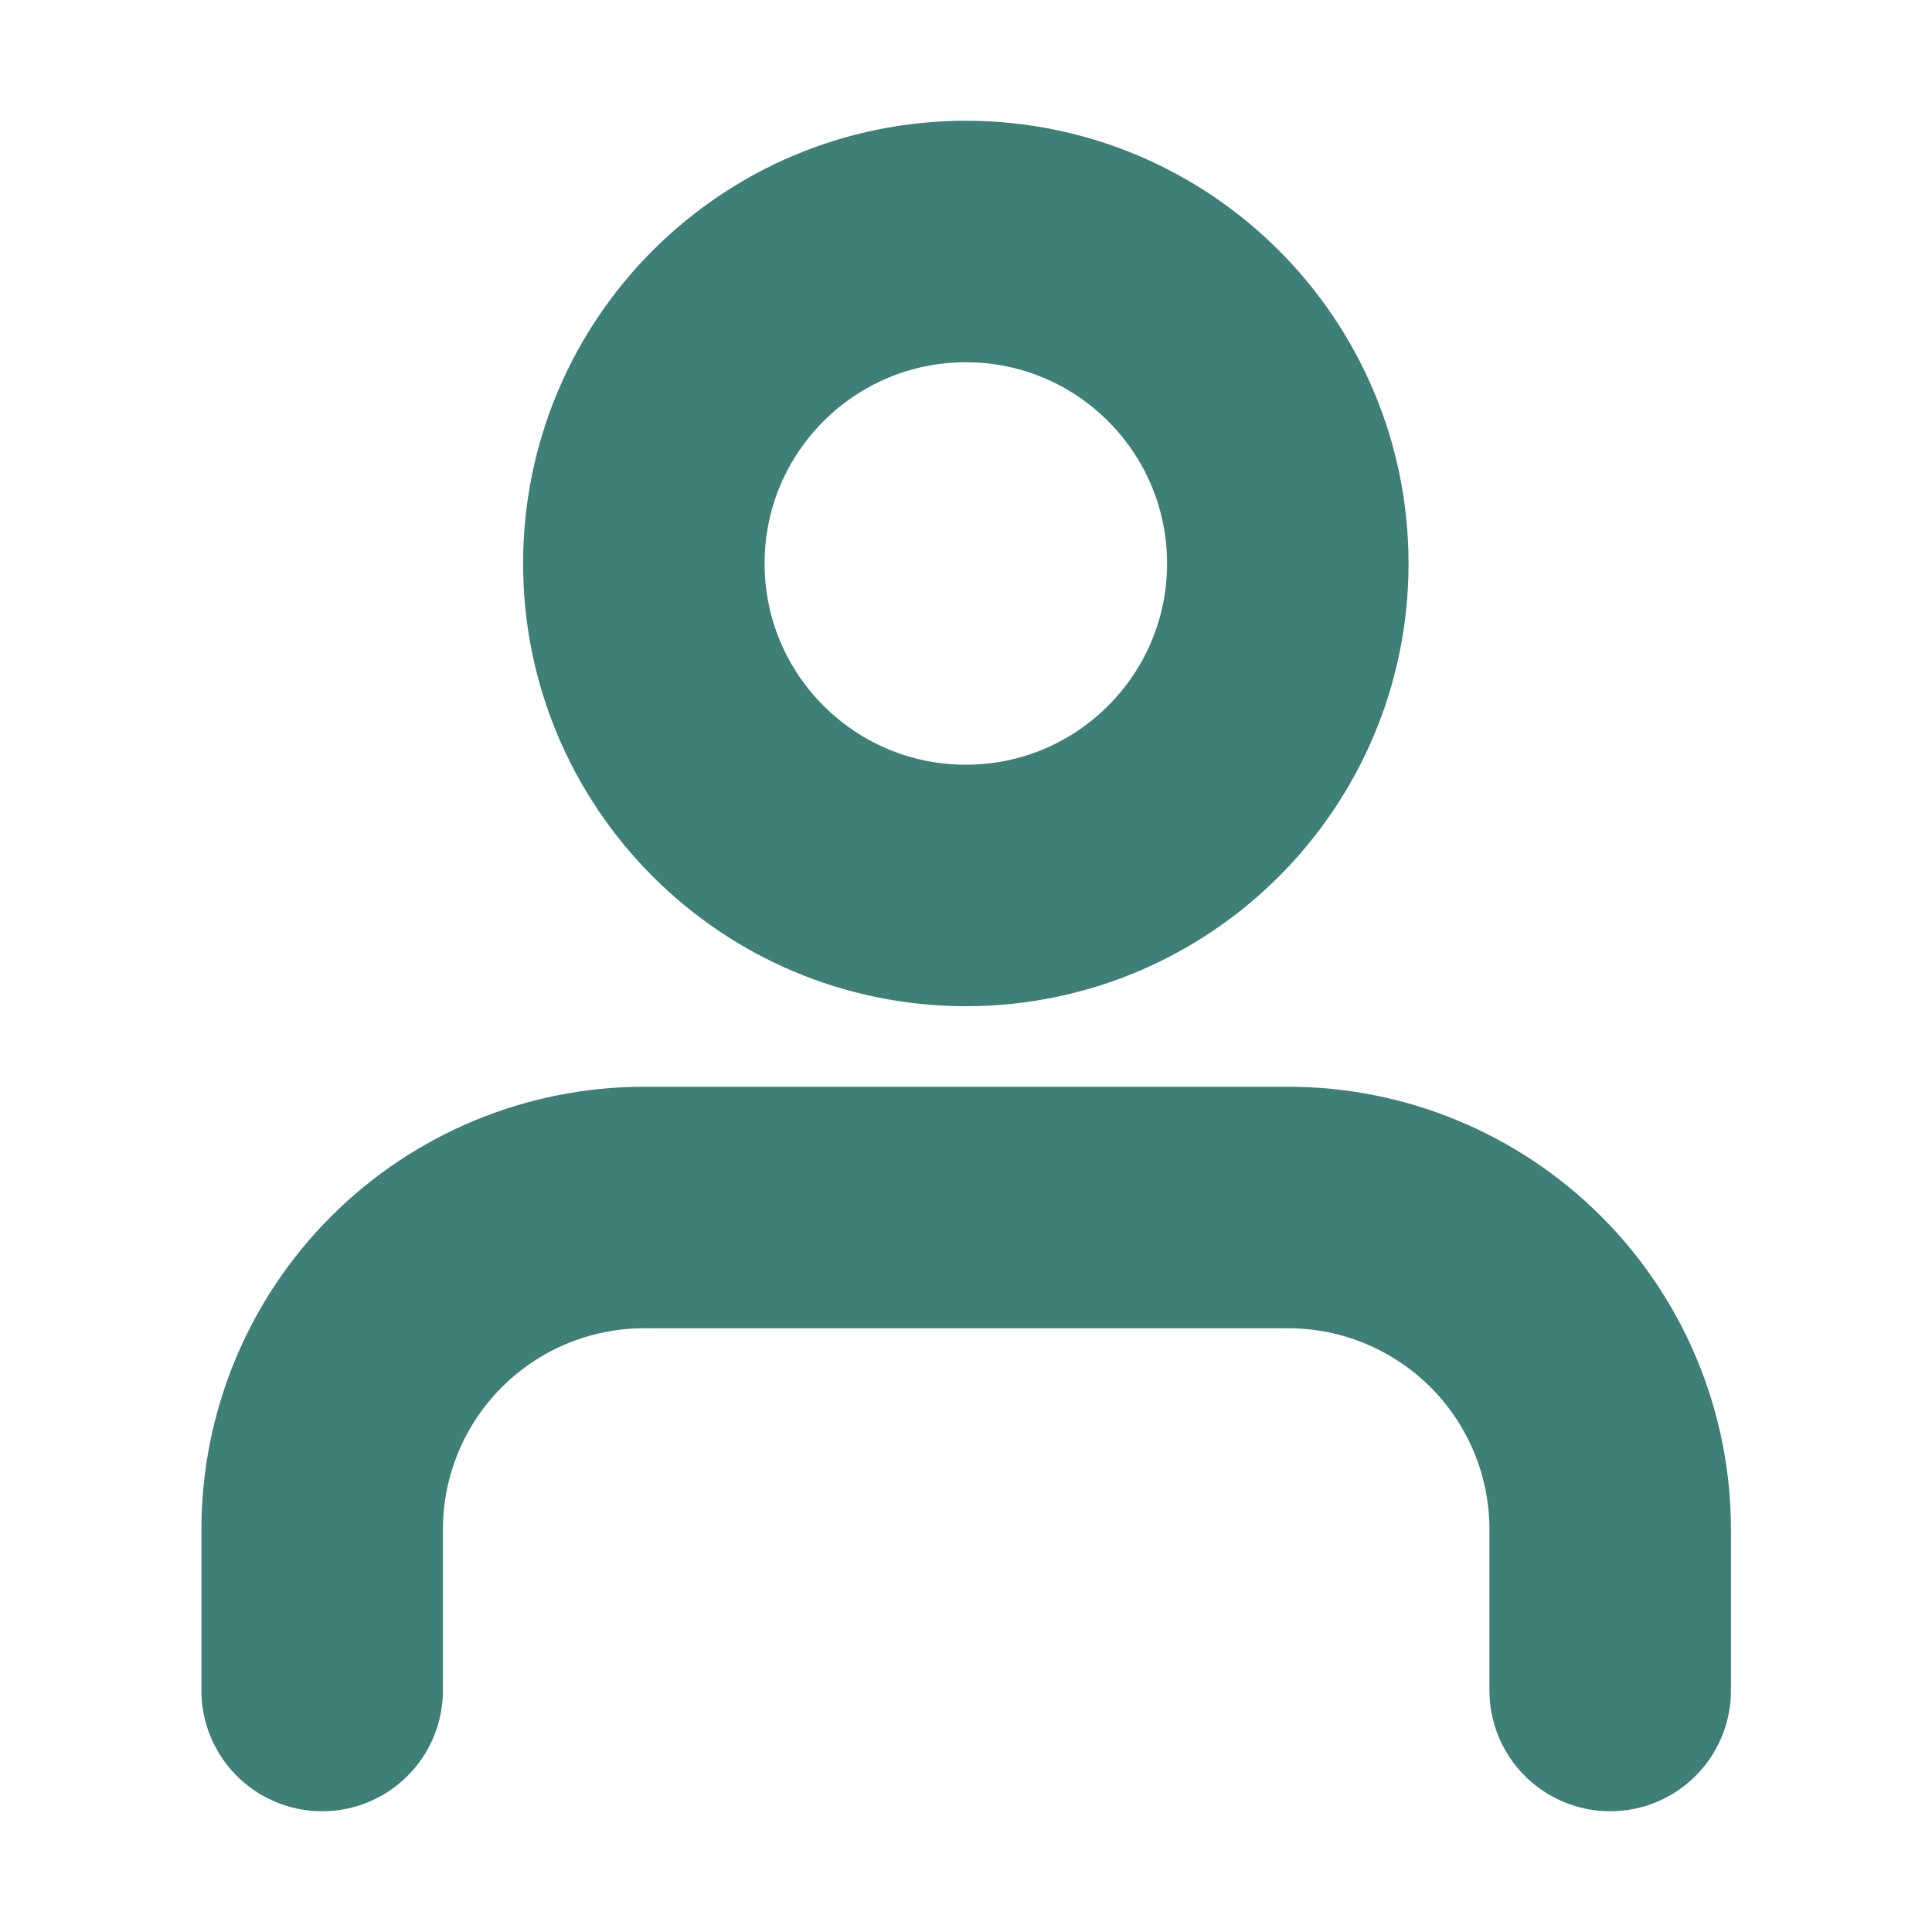
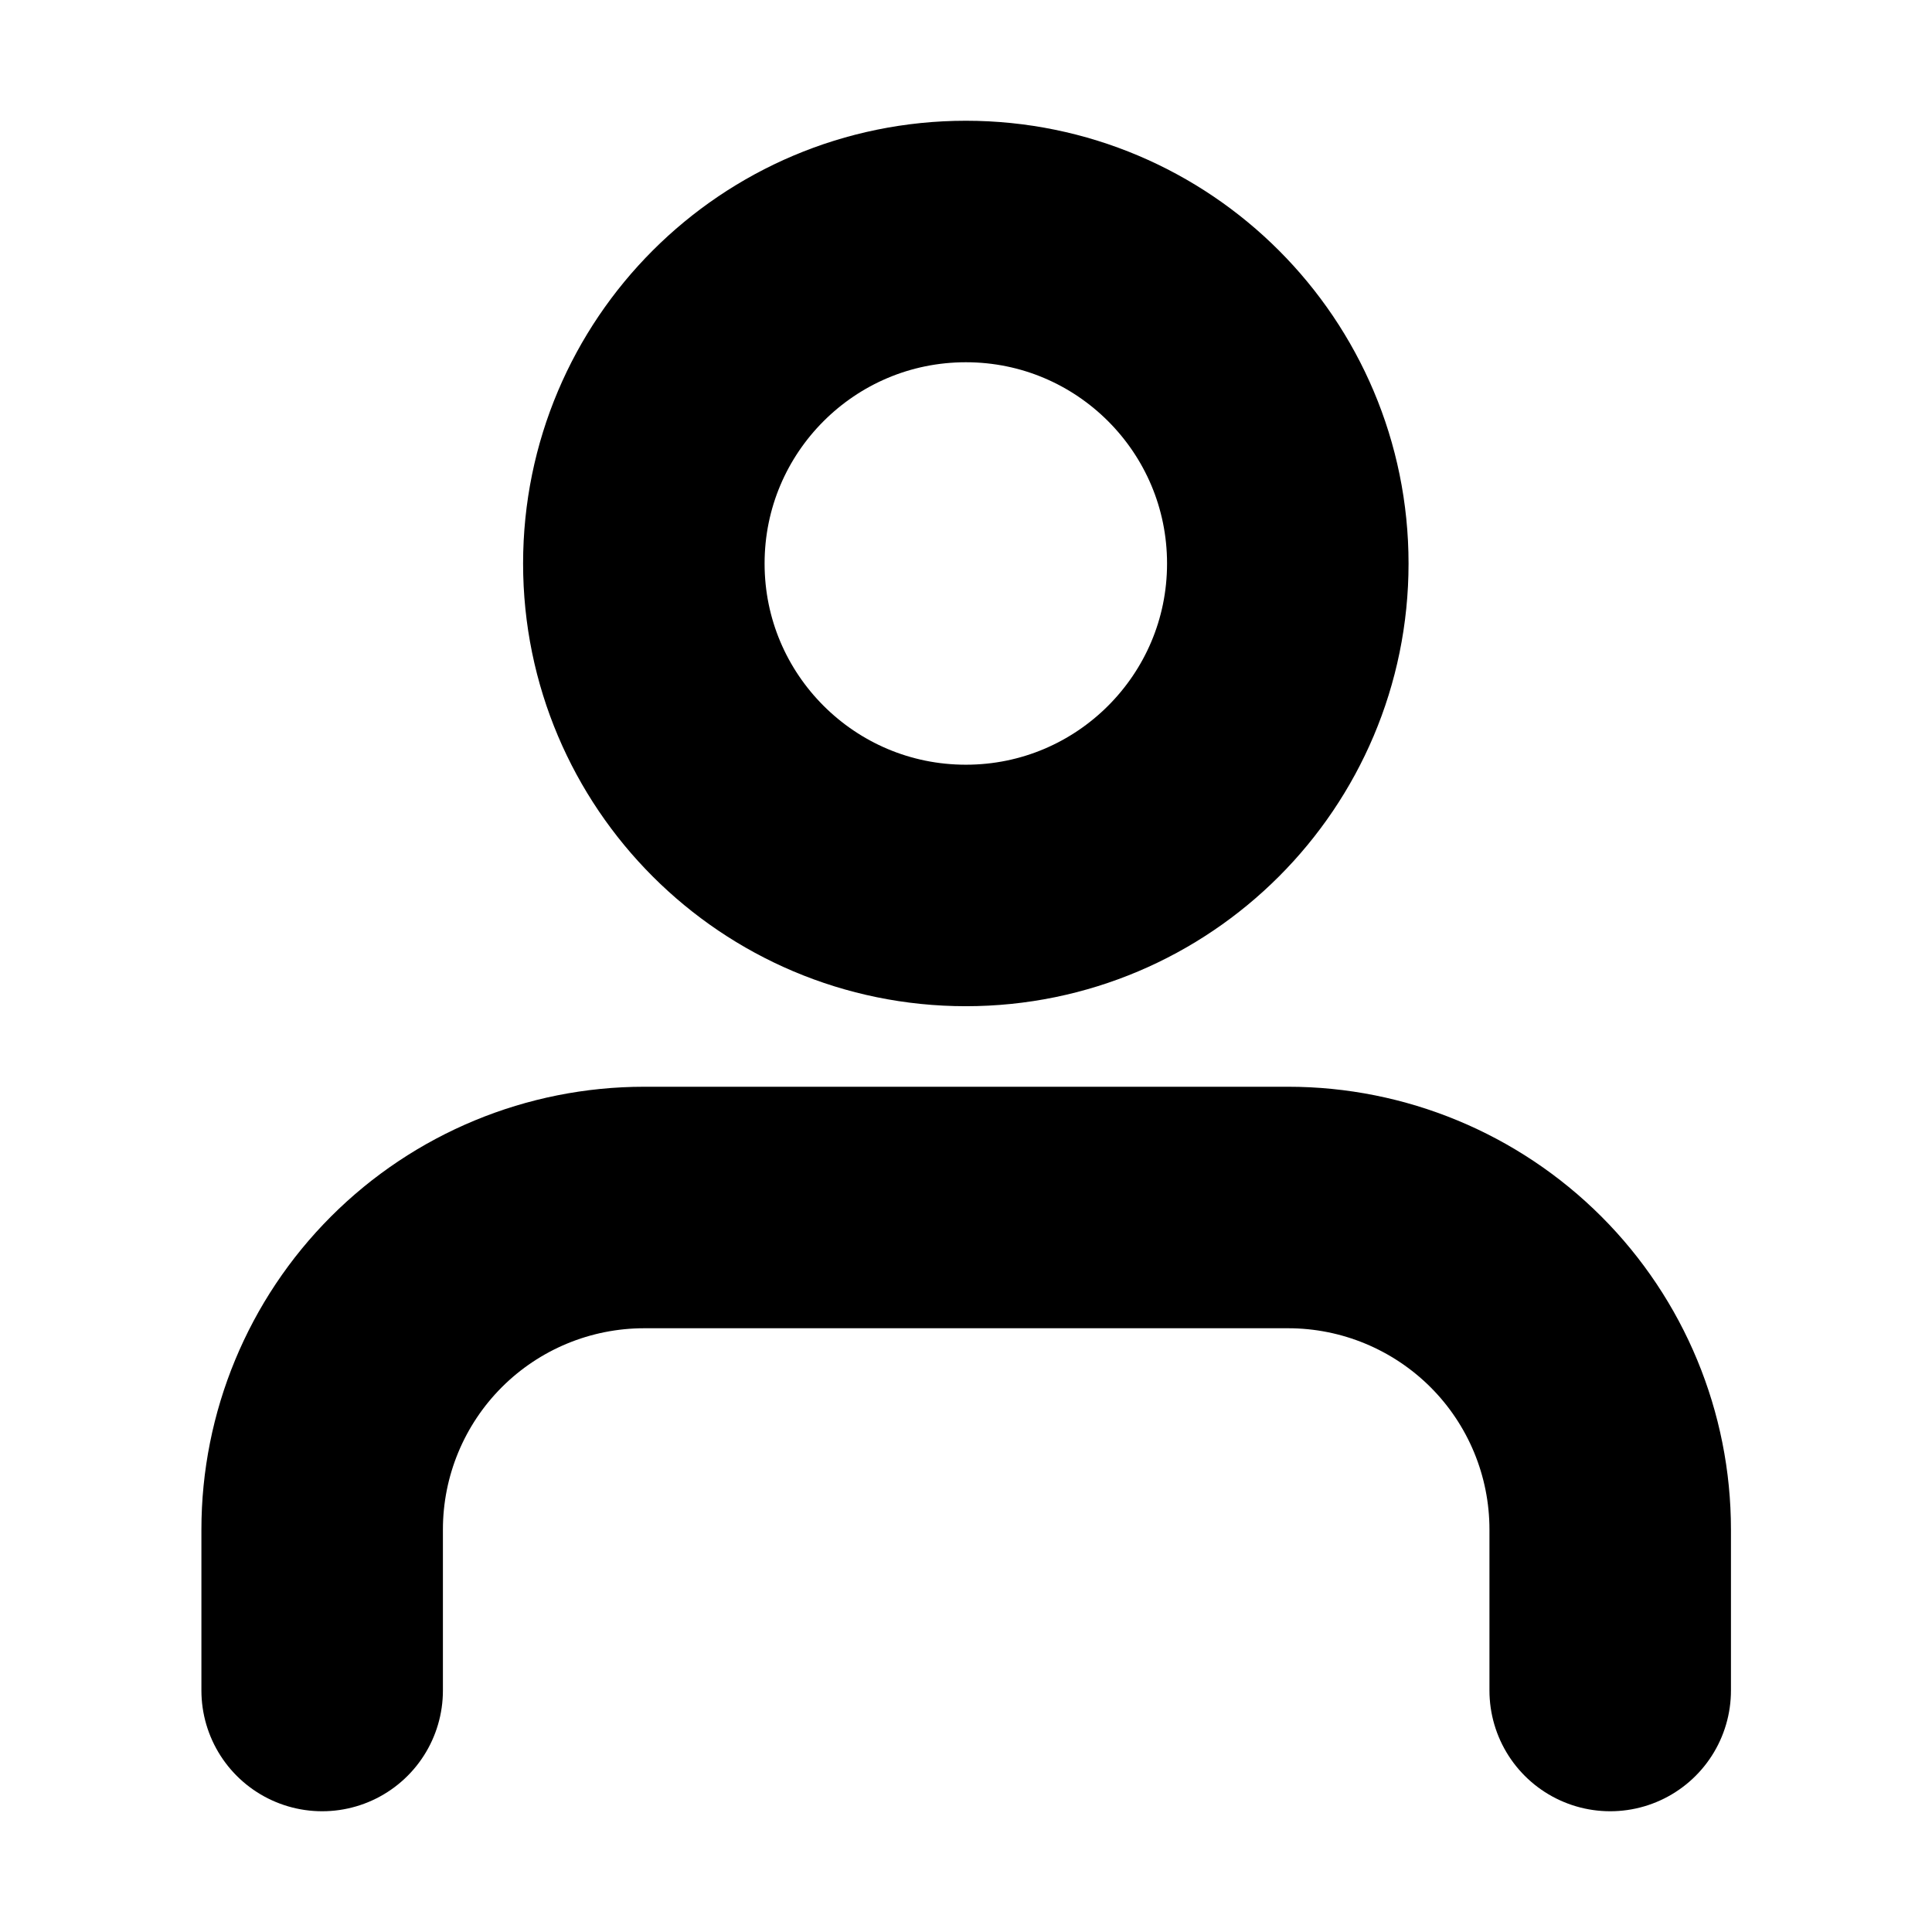
<svg xmlns="http://www.w3.org/2000/svg" width="16" height="16" viewBox="0 0 16 16" fill="none">
-   <path d="M13.335 14V12.667C13.335 11.959 13.054 11.281 12.554 10.781C12.053 10.281 11.375 10 10.668 10H5.335C4.627 10 3.949 10.281 3.449 10.781C2.949 11.281 2.668 11.959 2.668 12.667V14" stroke="#3E7F77" stroke-width="2" stroke-linecap="round" stroke-linejoin="round" />
-   <path d="M7.999 7.333C9.471 7.333 10.665 6.139 10.665 4.667C10.665 3.194 9.471 2 7.999 2C6.526 2 5.332 3.194 5.332 4.667C5.332 6.139 6.526 7.333 7.999 7.333Z" stroke="#3E7F77" stroke-width="2" stroke-linecap="round" stroke-linejoin="round" />
+   <path d="M13.335 14V12.667C13.335 11.959 13.054 11.281 12.554 10.781C12.053 10.281 11.375 10 10.668 10H5.335C4.627 10 3.949 10.281 3.449 10.781C2.949 11.281 2.668 11.959 2.668 12.667V14" stroke="currentColor" stroke-width="2" stroke-linecap="round" stroke-linejoin="round" />
+   <path d="M7.999 7.333C9.471 7.333 10.665 6.139 10.665 4.667C10.665 3.194 9.471 2 7.999 2C6.526 2 5.332 3.194 5.332 4.667C5.332 6.139 6.526 7.333 7.999 7.333Z" stroke="currentColor" stroke-width="2" stroke-linecap="round" stroke-linejoin="round" />
</svg>
